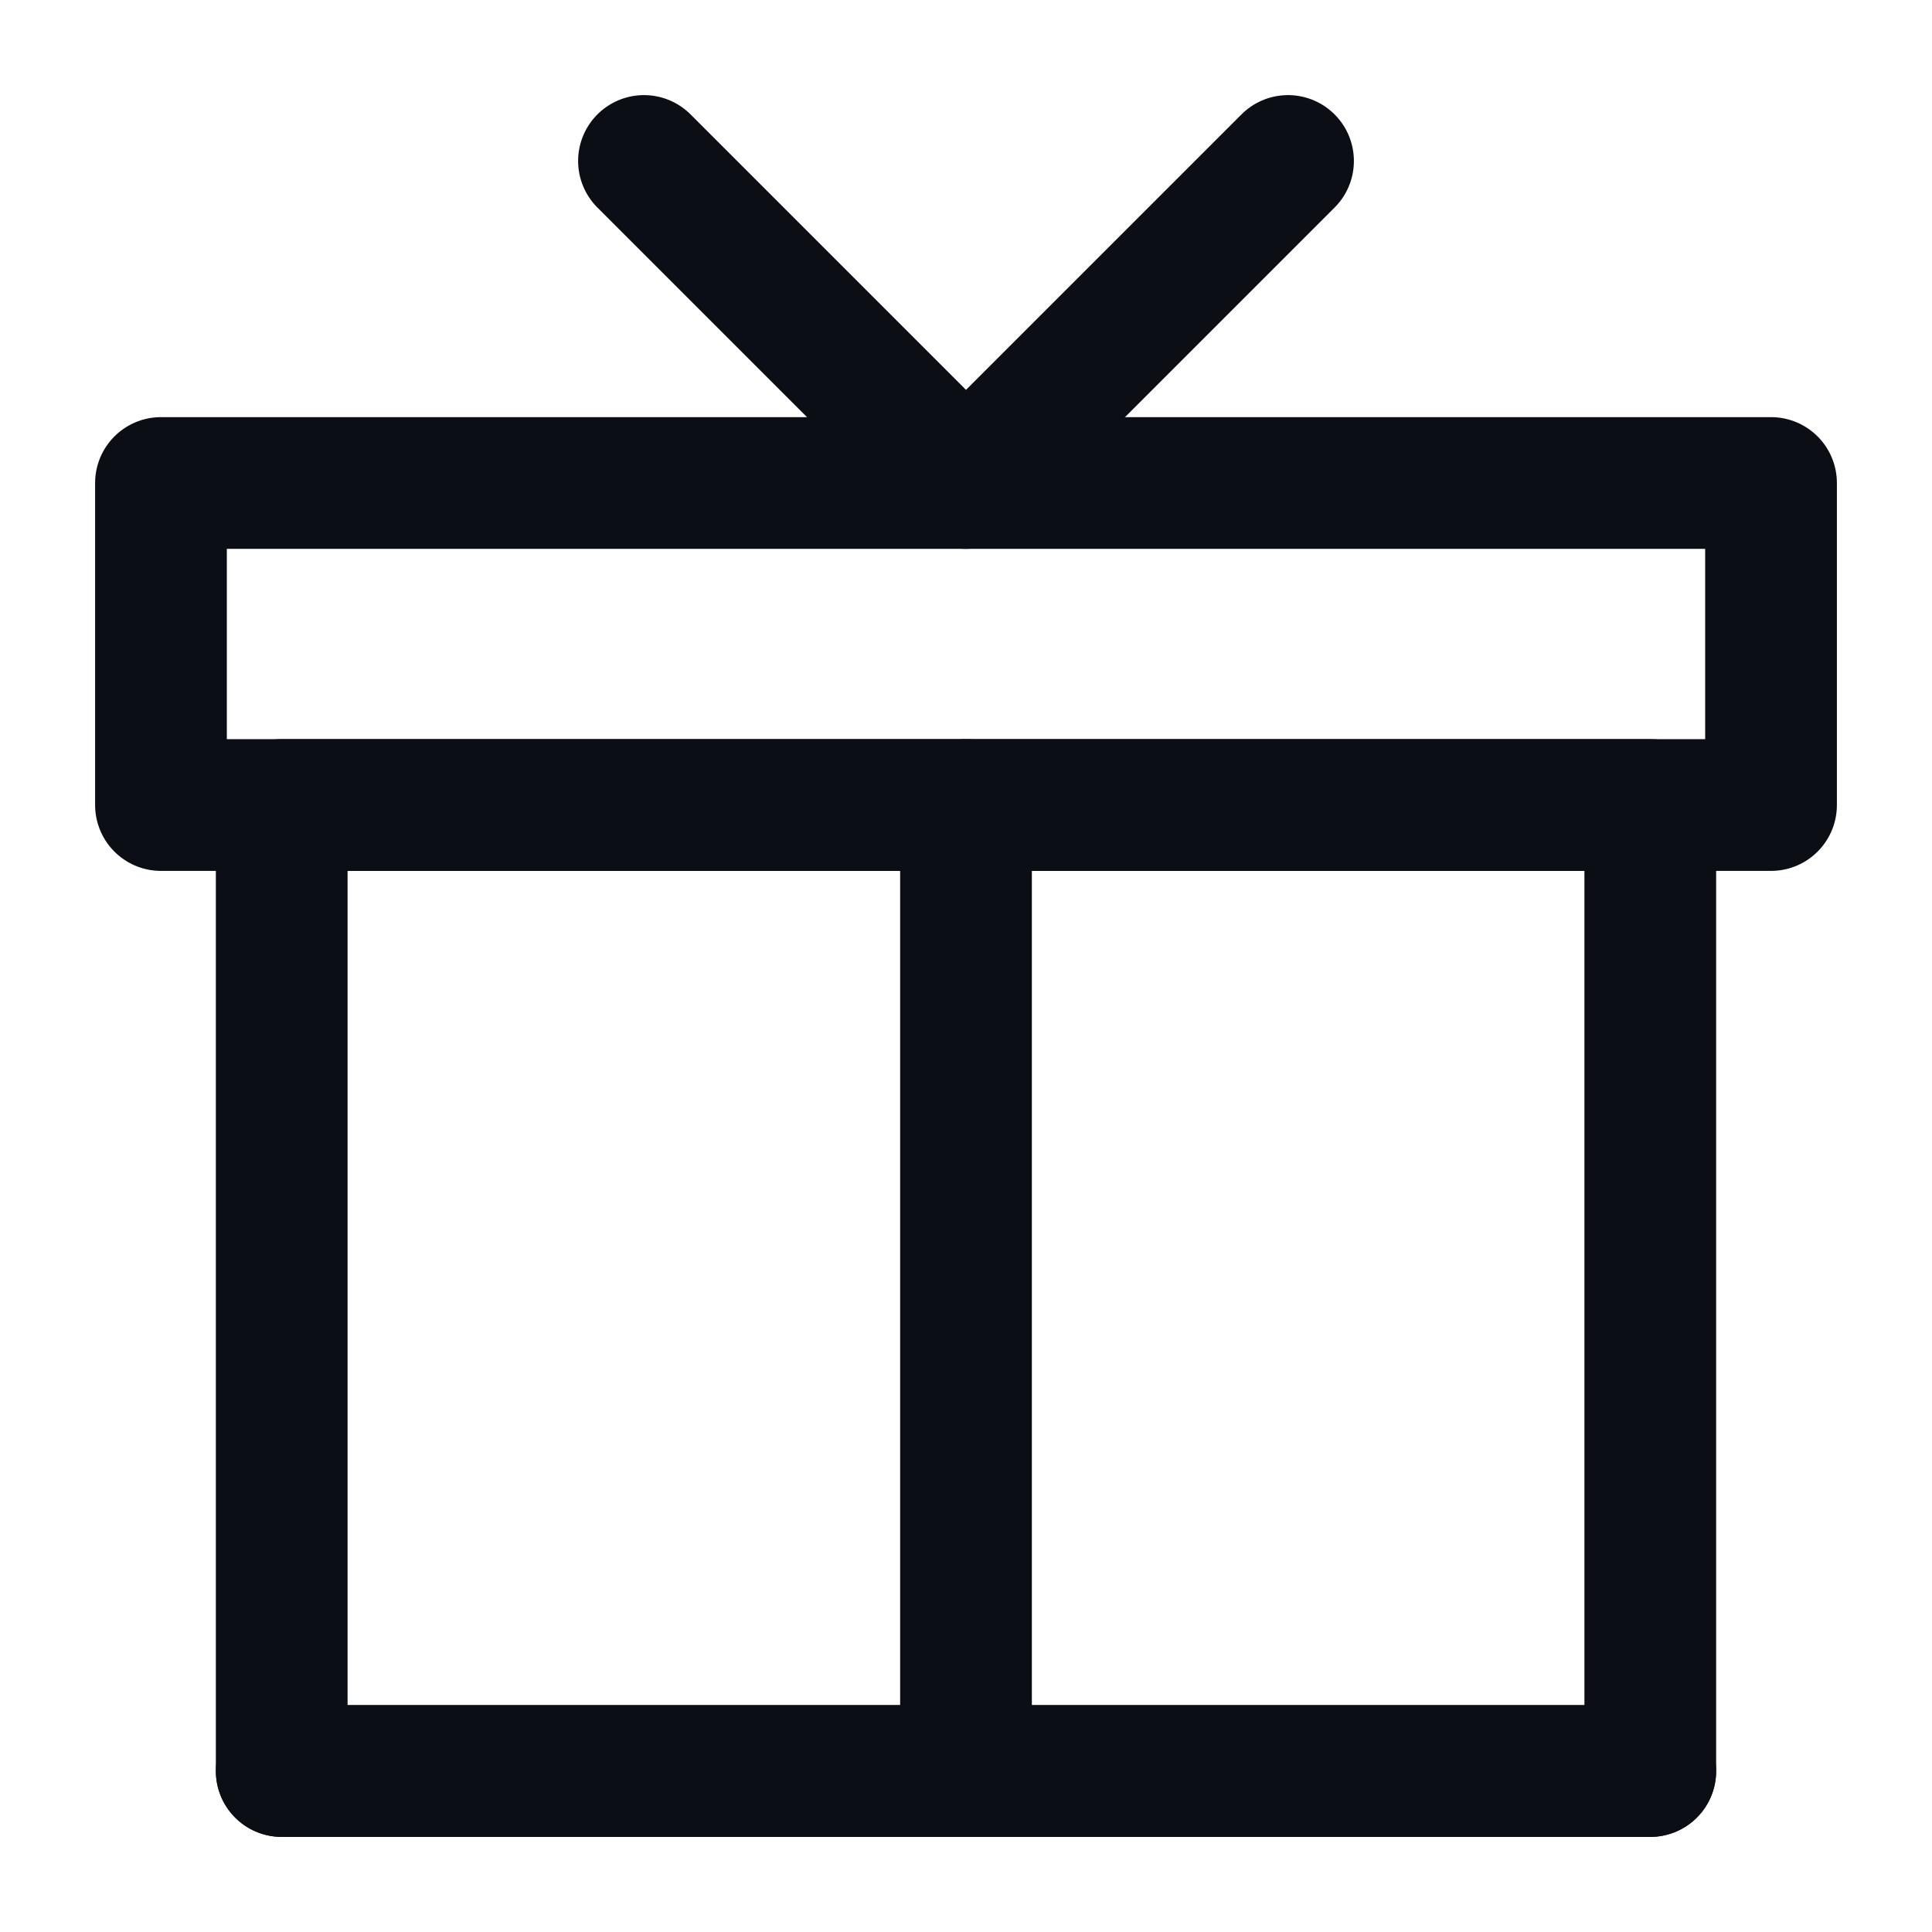
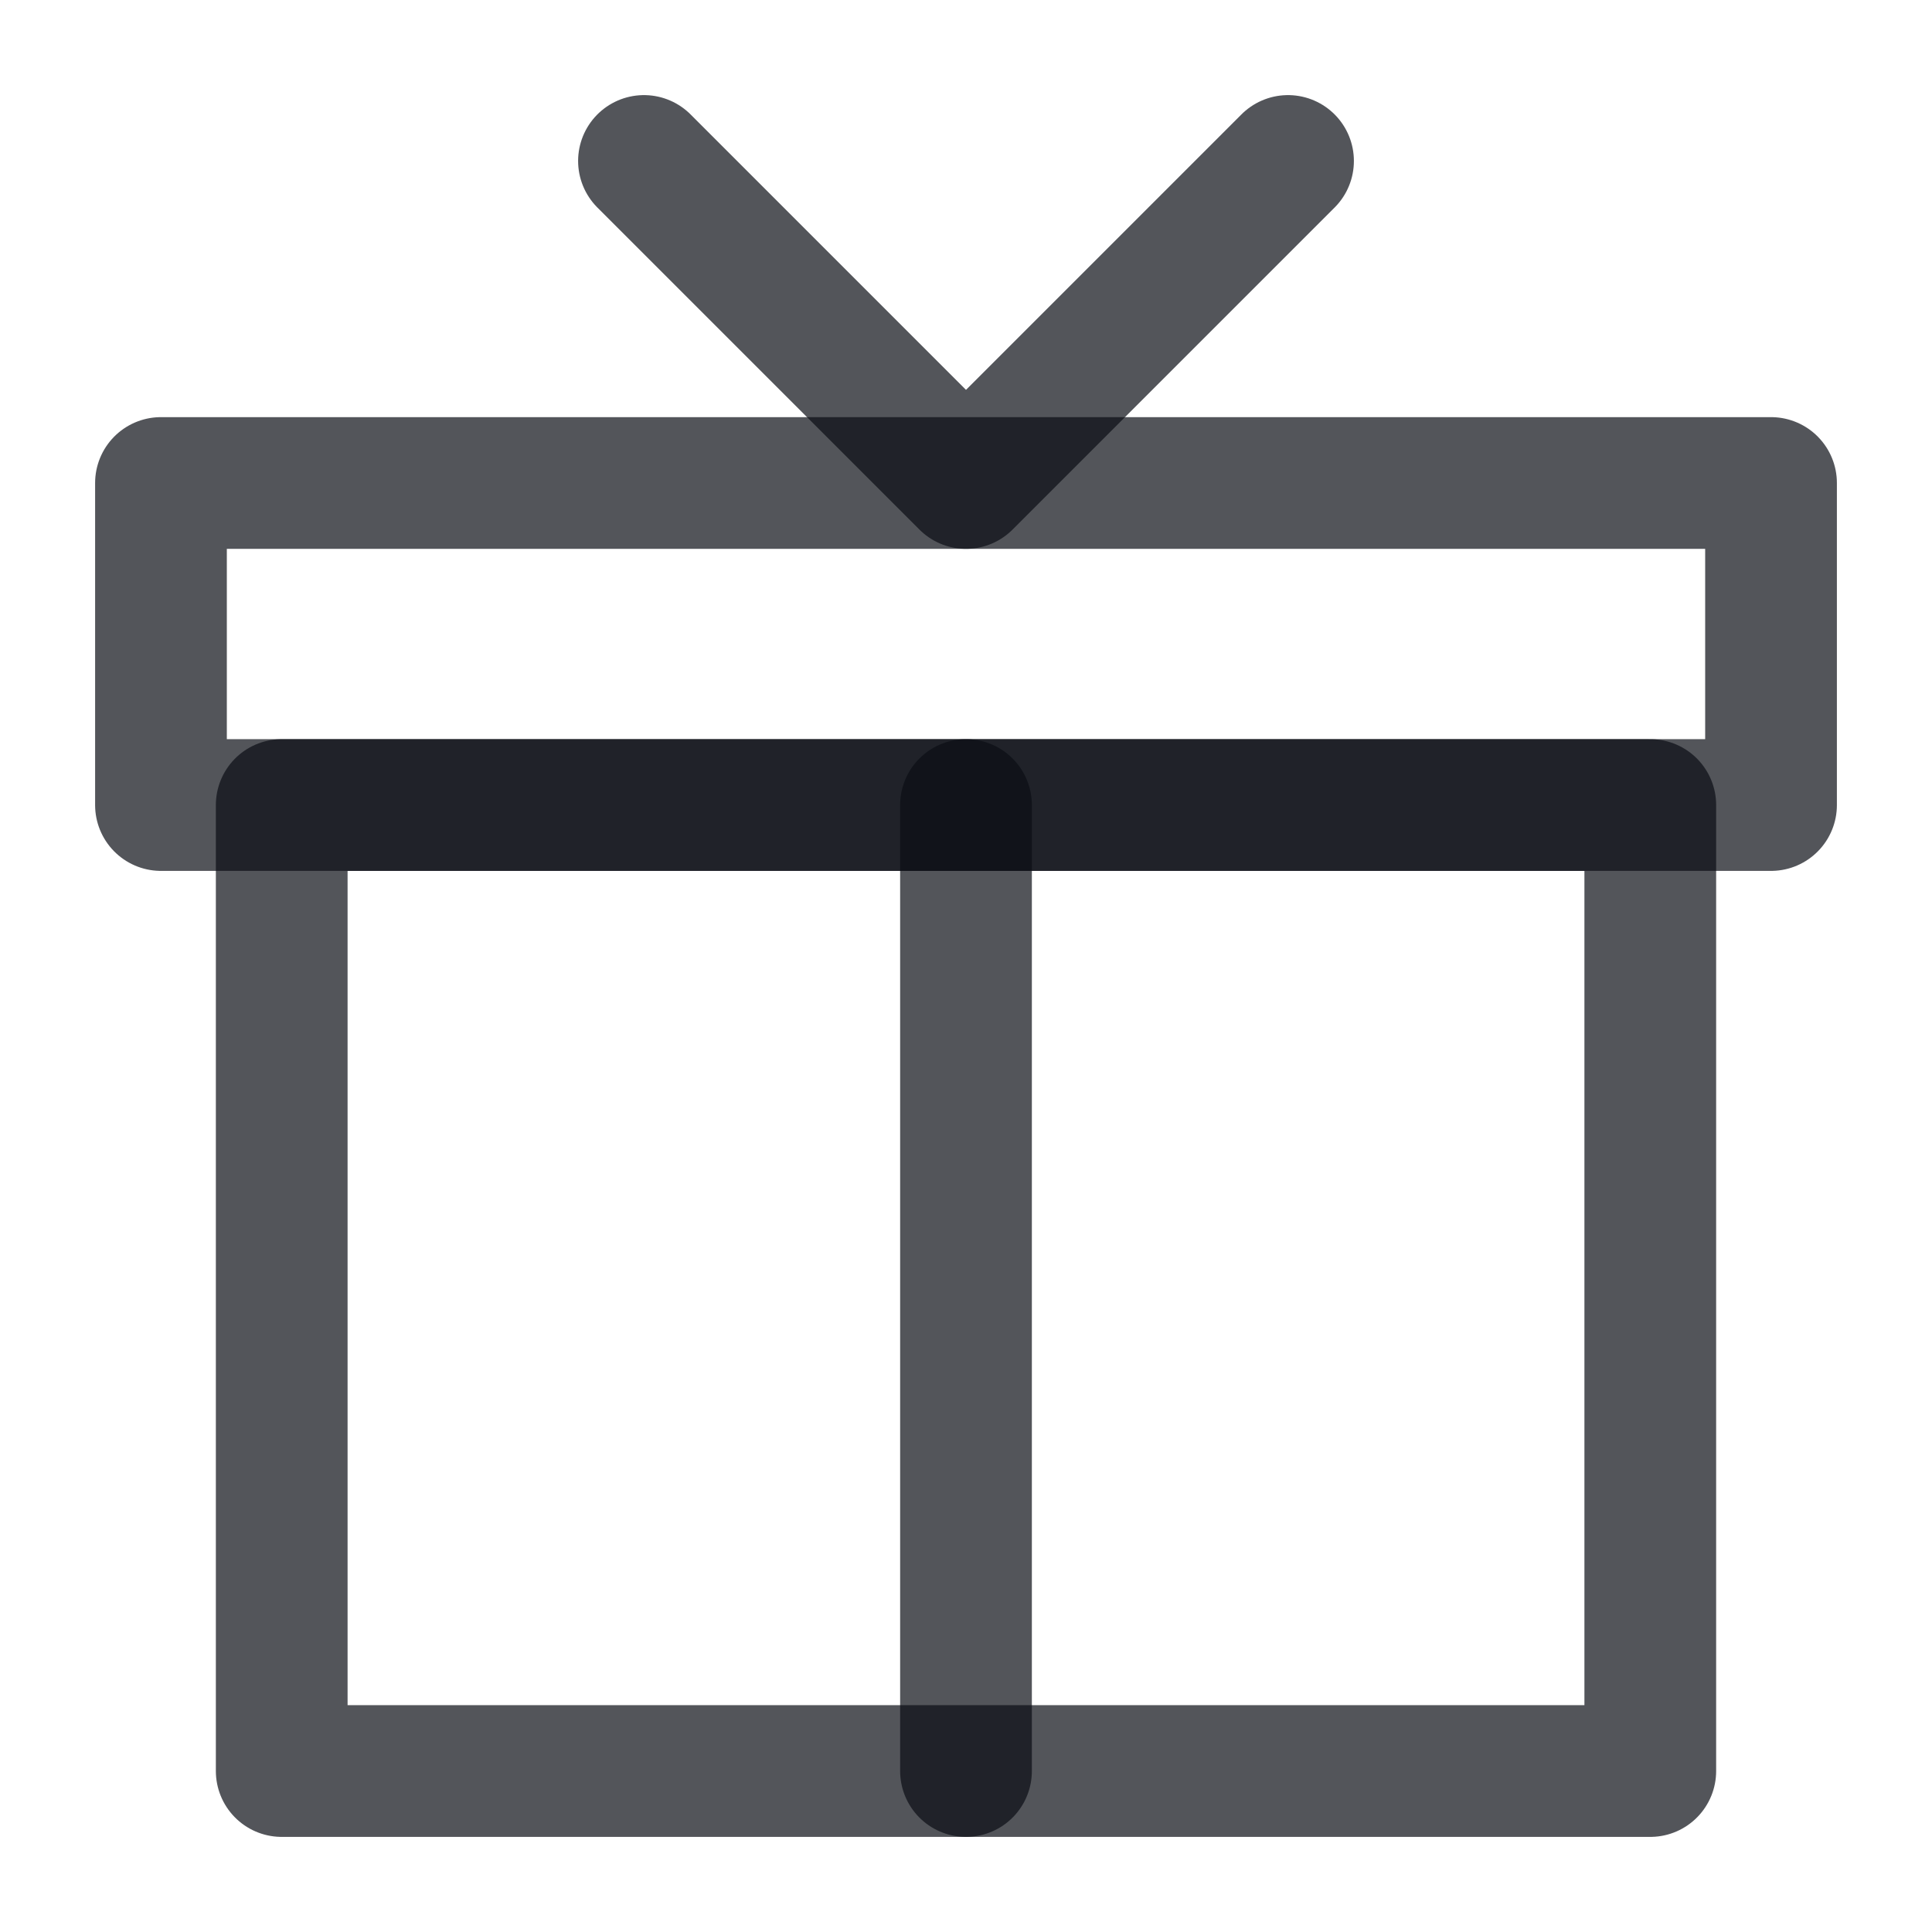
<svg xmlns="http://www.w3.org/2000/svg" width="22" height="22" viewBox="0 0 22 22" fill="none">
-   <path d="M18.792 20.167V9.167H3.208V20.167H18.792Z" stroke="#0B0E14" stroke-width="1.5" stroke-linecap="round" stroke-linejoin="round" />
-   <path d="M11 20.167V9.167" stroke="#0B0E14" stroke-width="1.5" stroke-linecap="round" stroke-linejoin="round" />
-   <path d="M18.792 20.167H3.208" stroke="#0B0E14" stroke-width="1.5" stroke-linecap="round" stroke-linejoin="round" />
-   <path d="M20.167 5.5H1.833V9.167H20.167V5.5Z" stroke="#0B0E14" stroke-width="1.5" stroke-linejoin="round" />
-   <path d="M7.333 1.833L11 5.5L14.667 1.833" stroke="#0B0E14" stroke-width="1.5" stroke-linecap="round" stroke-linejoin="round" />
+   <g id="Frame">
+     <path id="Vector" d="M18.792 20.167V9.167H3.208V20.167H18.792Z" stroke="#0B0E14" stroke-opacity="0.7" stroke-width="1.5" stroke-linecap="round" stroke-linejoin="round" />
+     <path id="Vector_2" d="M11 20.167V9.167" stroke="#0B0E14" stroke-opacity="0.7" stroke-width="1.5" stroke-linecap="round" stroke-linejoin="round" />
+     <path id="Vector_3" d="M20.167 5.5H1.833V9.167H20.167V5.5Z" stroke="#0B0E14" stroke-opacity="0.7" stroke-width="1.5" stroke-linejoin="round" />
+     <path id="Vector_4" d="M7.333 1.833L11 5.5L14.667 1.833" stroke="#0B0E14" stroke-opacity="0.7" stroke-width="1.5" stroke-linecap="round" stroke-linejoin="round" />
+   </g>
</svg>
